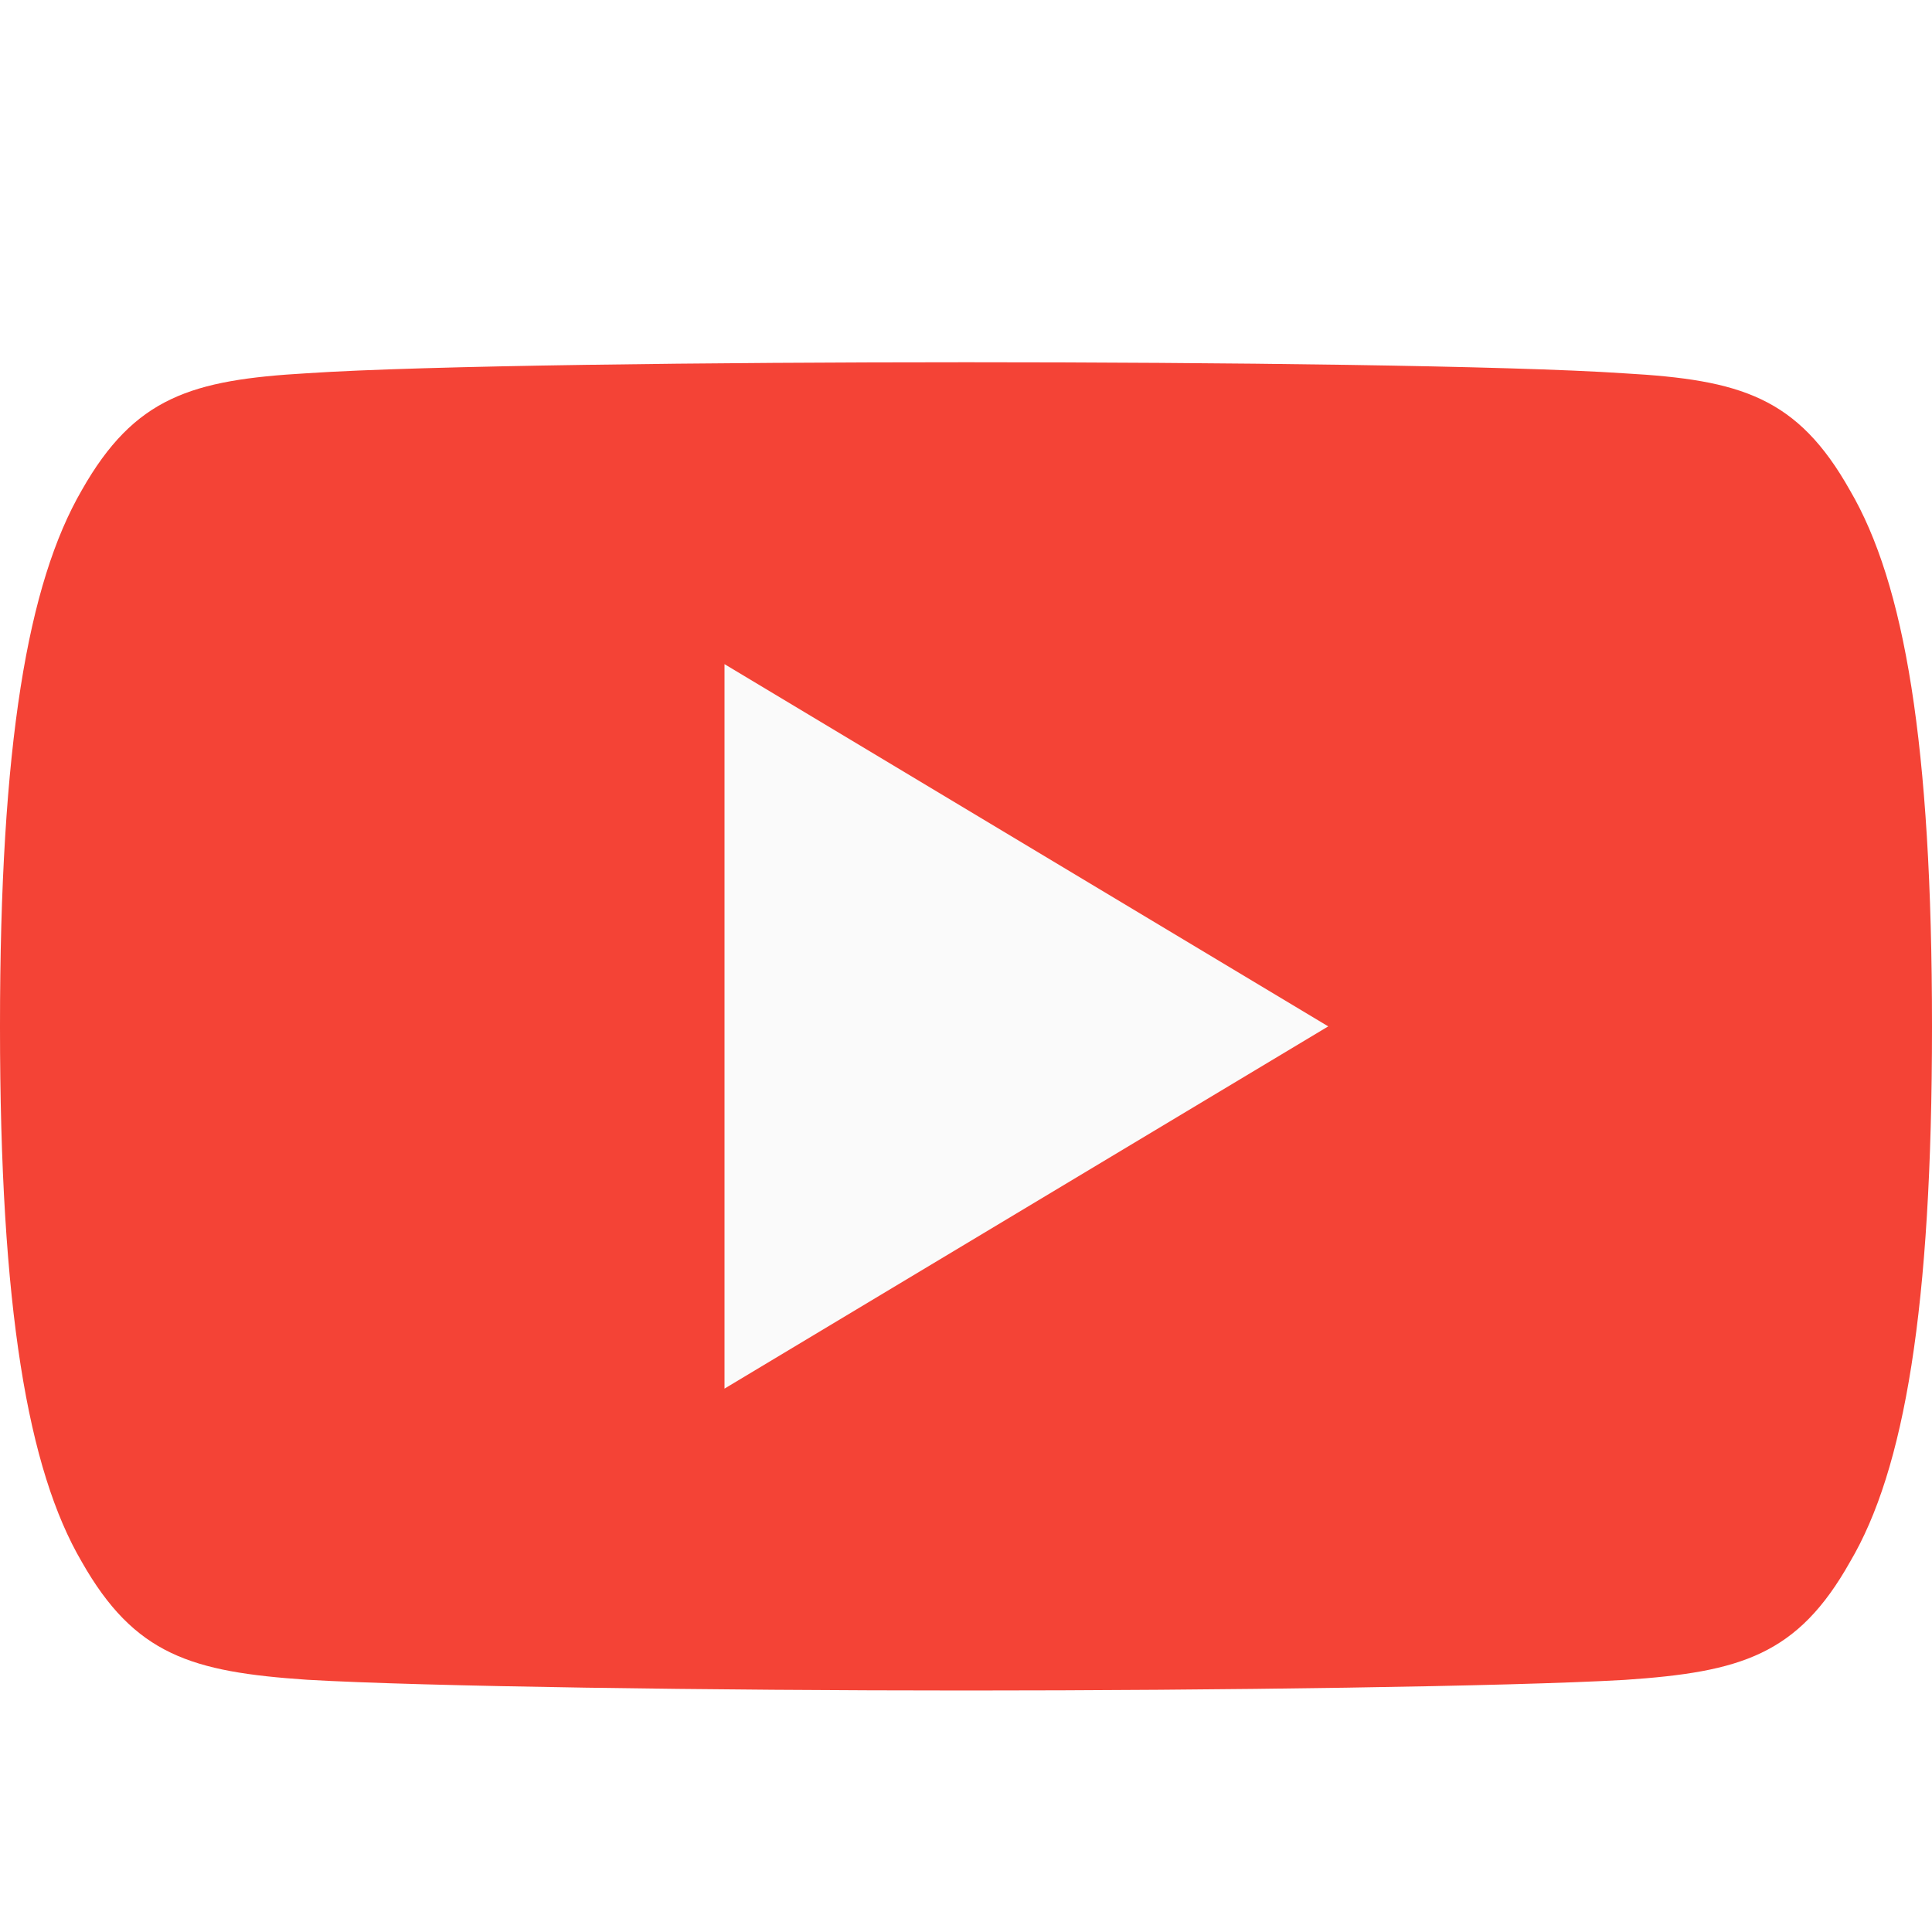
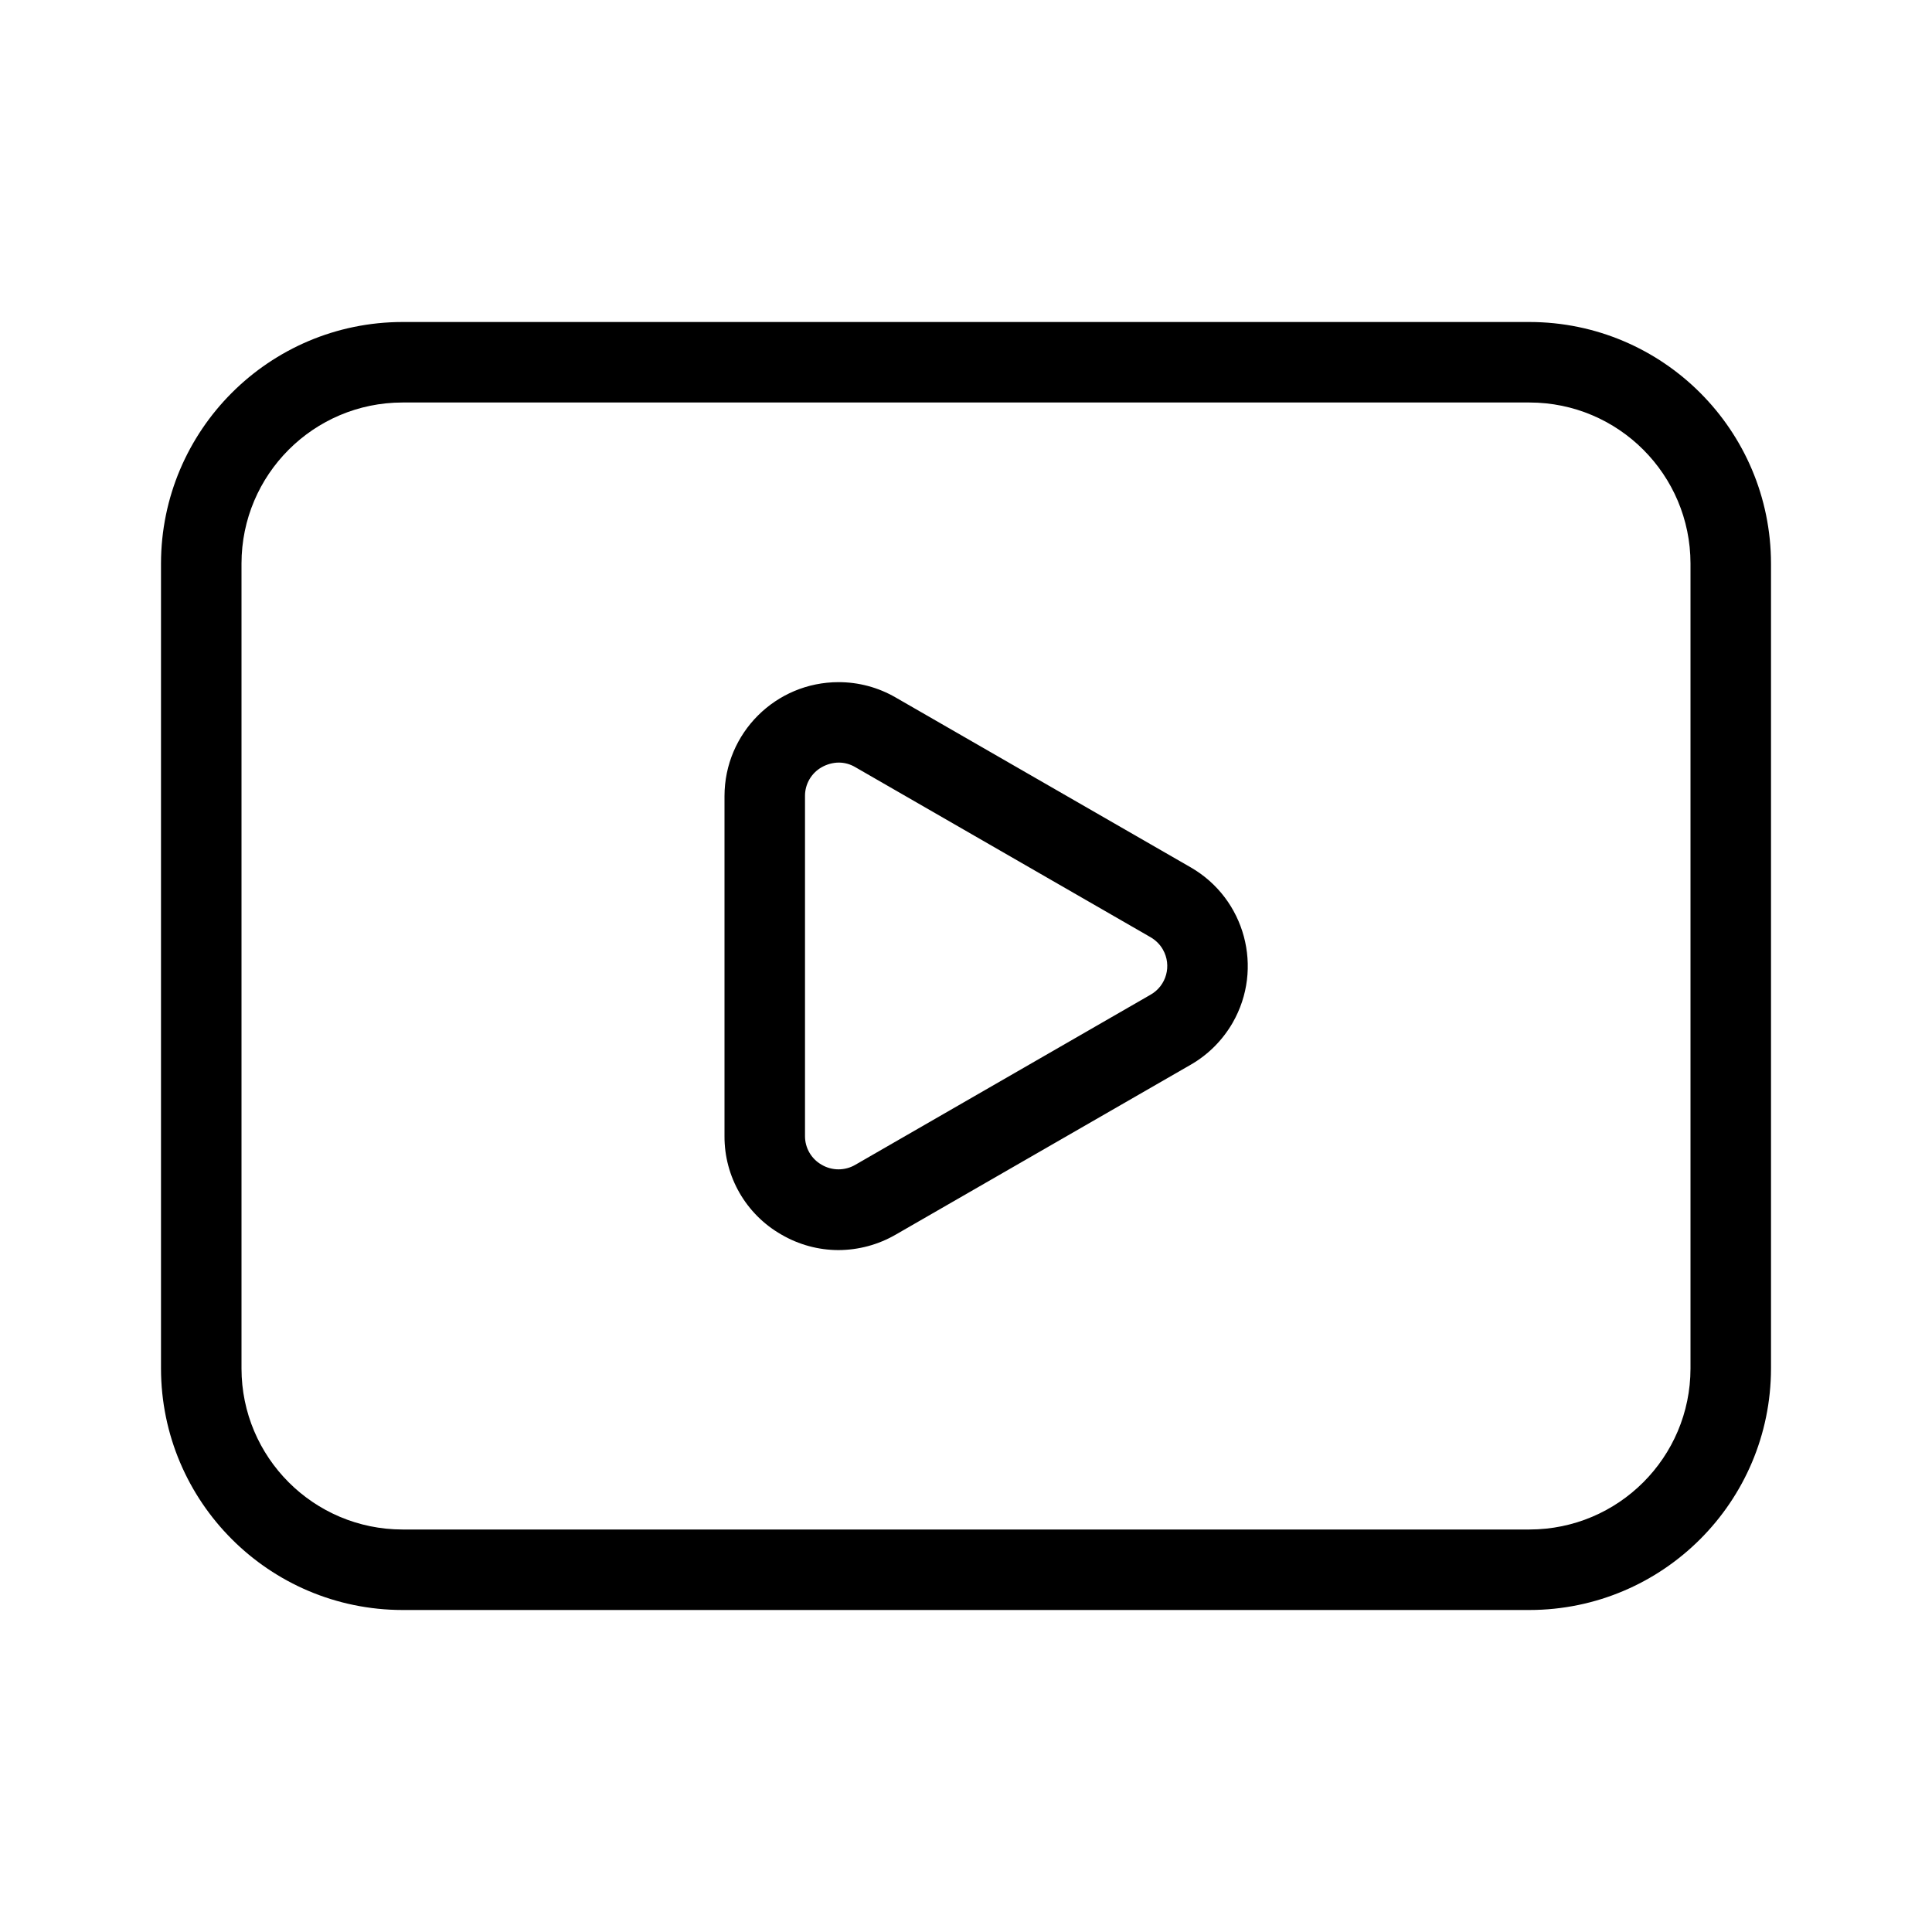
- <svg xmlns="http://www.w3.org/2000/svg" viewBox="0 0 16 16">
-   <g fill-rule="evenodd" clip-rule="evenodd">
-     <path fill="#F44336" d="M15.32 4.06c-.434-.772-.905-.914-1.864-.968C12.498 3.027 10.089 3 8.002 3c-2.091 0-4.501.027-5.458.091-.957.055-1.429.196-1.867.969C.23 4.831 0 6.159 0 8.497v.008c0 2.328.23 3.666.677 4.429.438.772.909.912 1.866.977.958.056 3.368.089 5.459.089 2.087 0 4.496-.033 5.455-.088.959-.065 1.43-.205 1.864-.977.451-.763.679-2.101.679-4.429v-.005-.003c0-2.339-.228-3.667-.68-4.438z" />
-     <path fill="#FAFAFA" d="M6 11.5v-6l5 3z" />
-   </g>
+ <svg xmlns="http://www.w3.org/2000/svg" enable-background="new 0 0 24 24" viewBox="0 0 24 24">
+   <path d="M14.792,10.775l-3.668-2.112c-0.215-0.124-0.458-0.189-0.705-0.189C9.636,8.473,9.001,9.106,9,9.889v4.223c-0.003,0.505,0.267,0.973,0.706,1.224c0.216,0.126,0.461,0.193,0.711,0.193c0.249-0.001,0.493-0.067,0.708-0.191l3.667-2.112c0.216-0.124,0.395-0.304,0.52-0.52C15.701,12.029,15.468,11.165,14.792,10.775z M14.292,12.357l-3.666,2.112c-0.129,0.076-0.29,0.076-0.419,0c-0.129-0.073-0.208-0.21-0.207-0.358V9.889c-0.001-0.148,0.078-0.285,0.207-0.358c0.065-0.037,0.138-0.057,0.212-0.058C10.492,9.473,10.563,9.493,10.625,9.53l3.667,2.112c0.064,0.037,0.118,0.09,0.154,0.154C14.559,11.994,14.49,12.245,14.292,12.357z M19,4H5C3.344,4.002,2.002,5.344,2,7v10c0.002,1.656,1.344,2.998,3,3h14c1.656-0.002,2.998-1.344,3-3V7C21.998,5.344,20.656,4.002,19,4z M21,17c-0.001,1.104-0.896,1.999-2,2H5c-1.104-0.001-1.999-0.896-2-2V7c0.001-1.104,0.896-1.999,2-2h14c1.104,0.001,1.999,0.896,2,2V17z" />
</svg>
